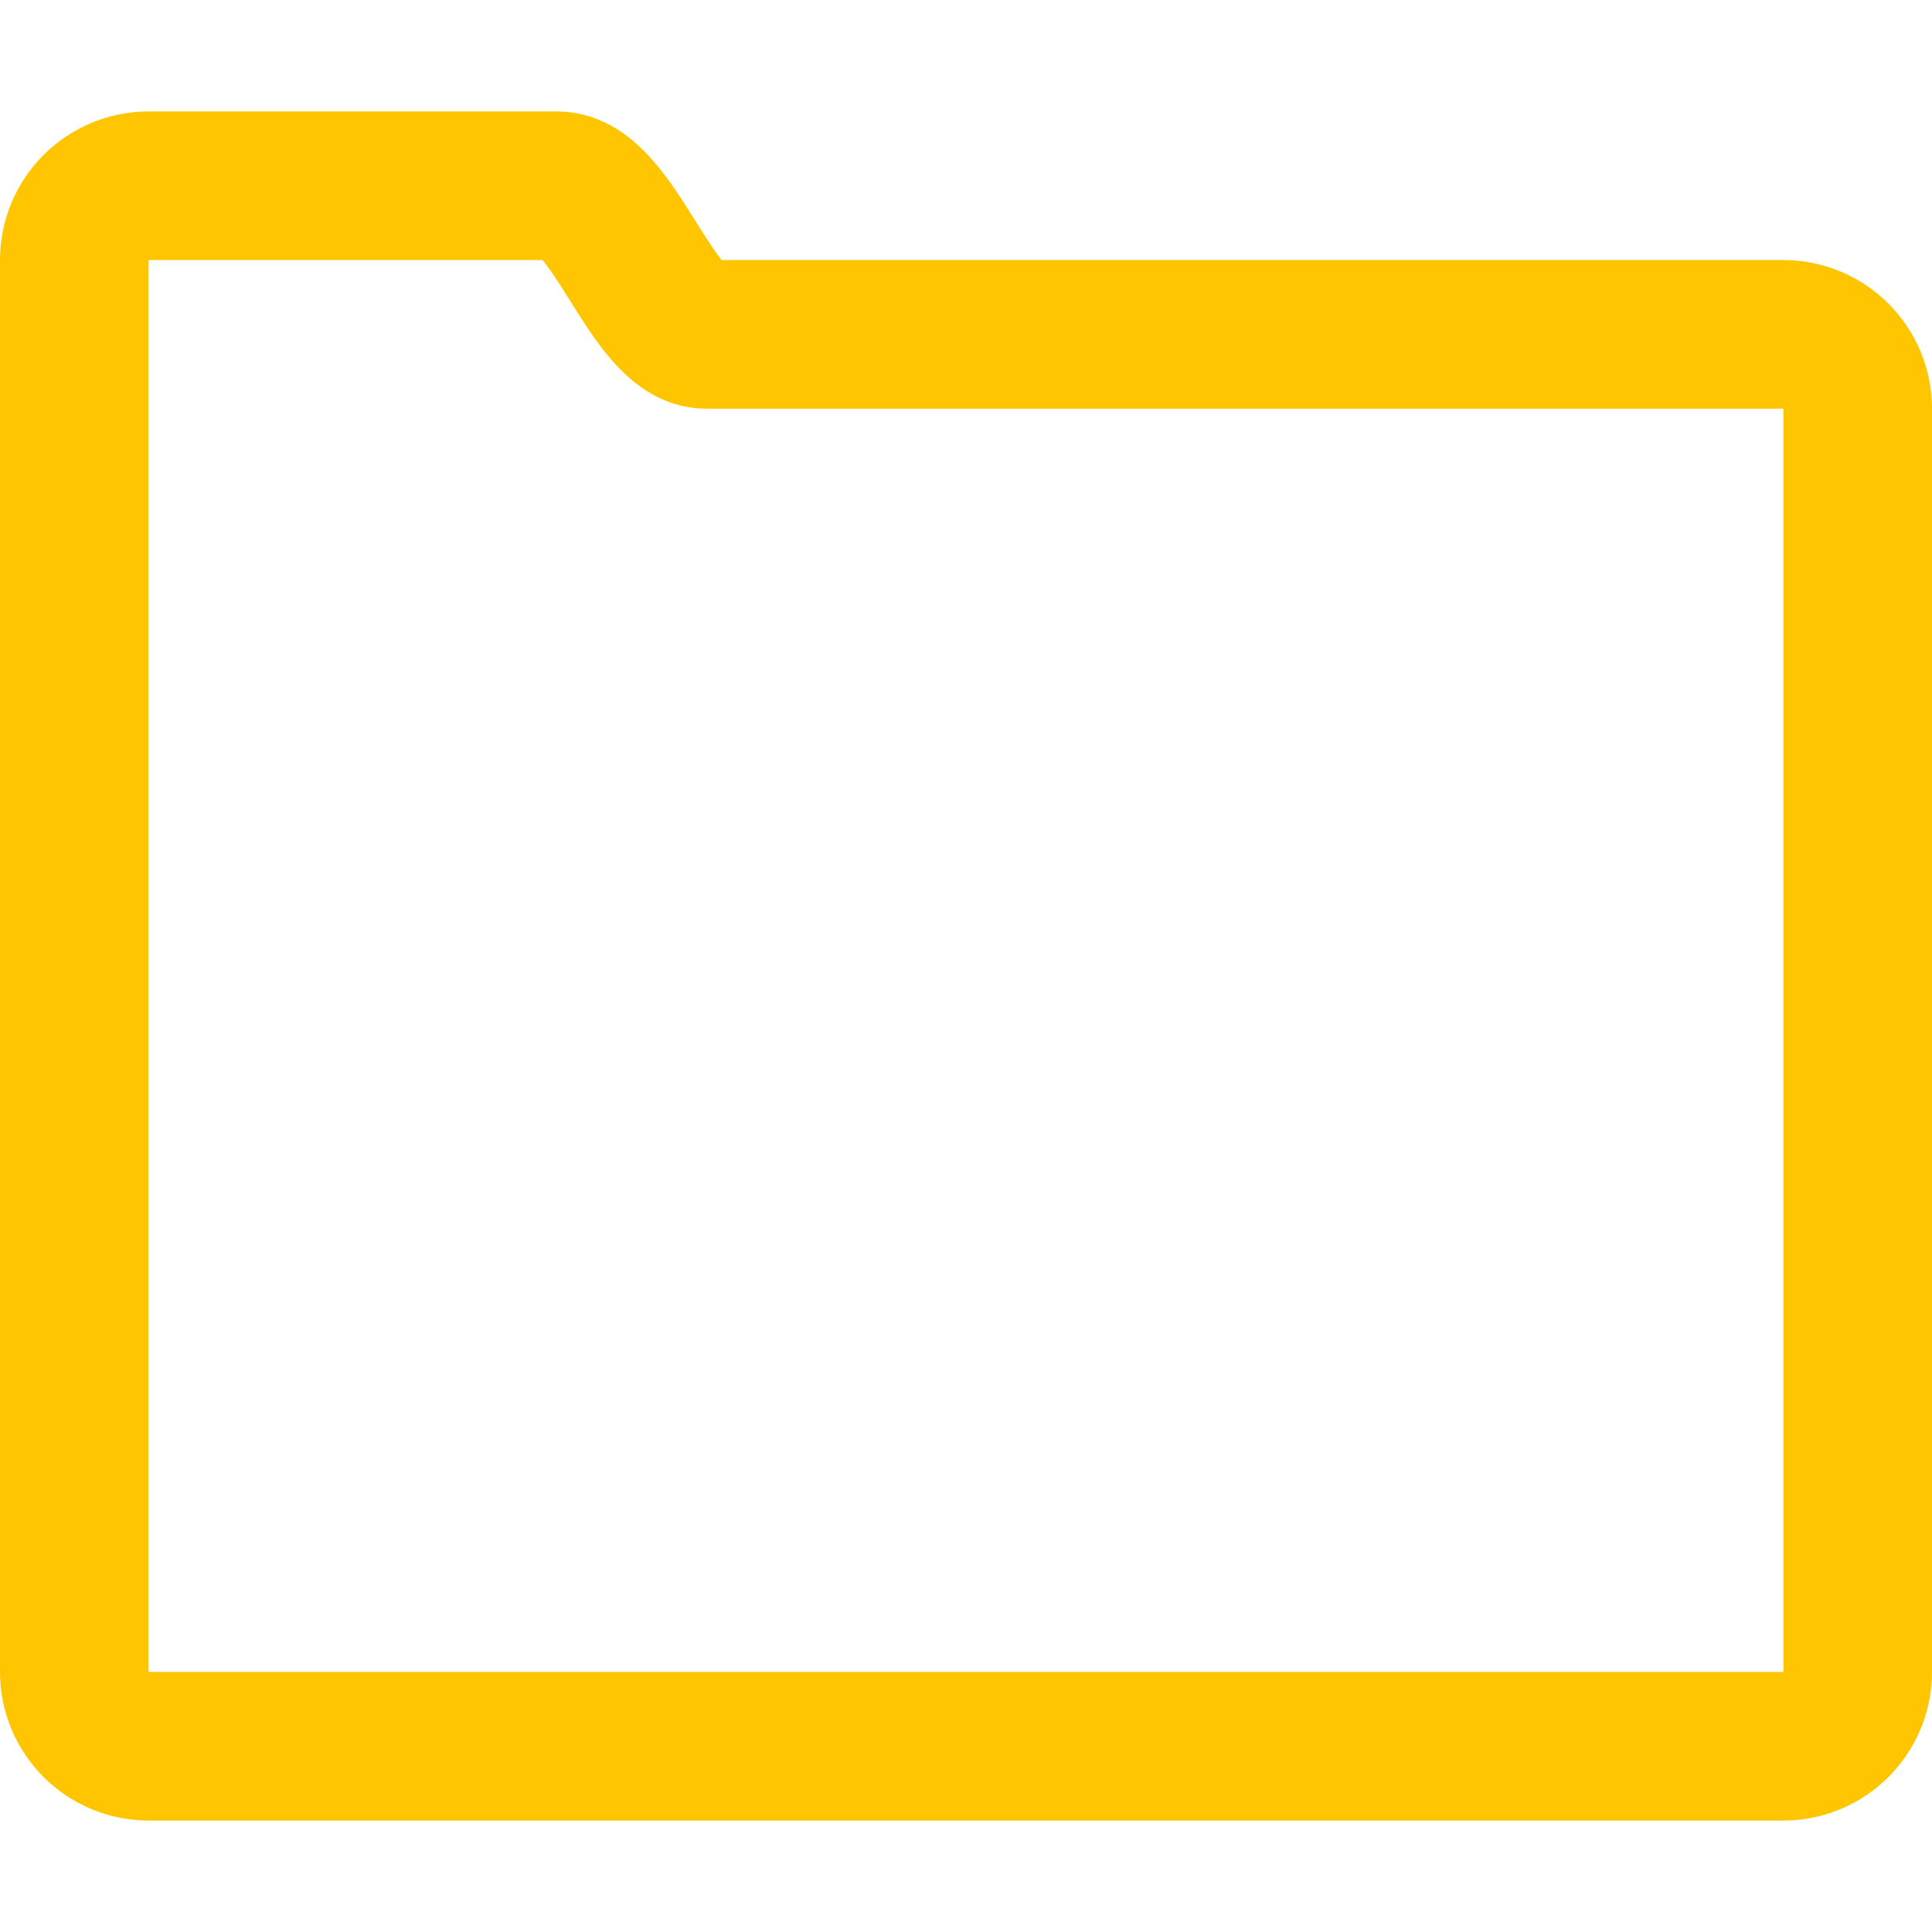
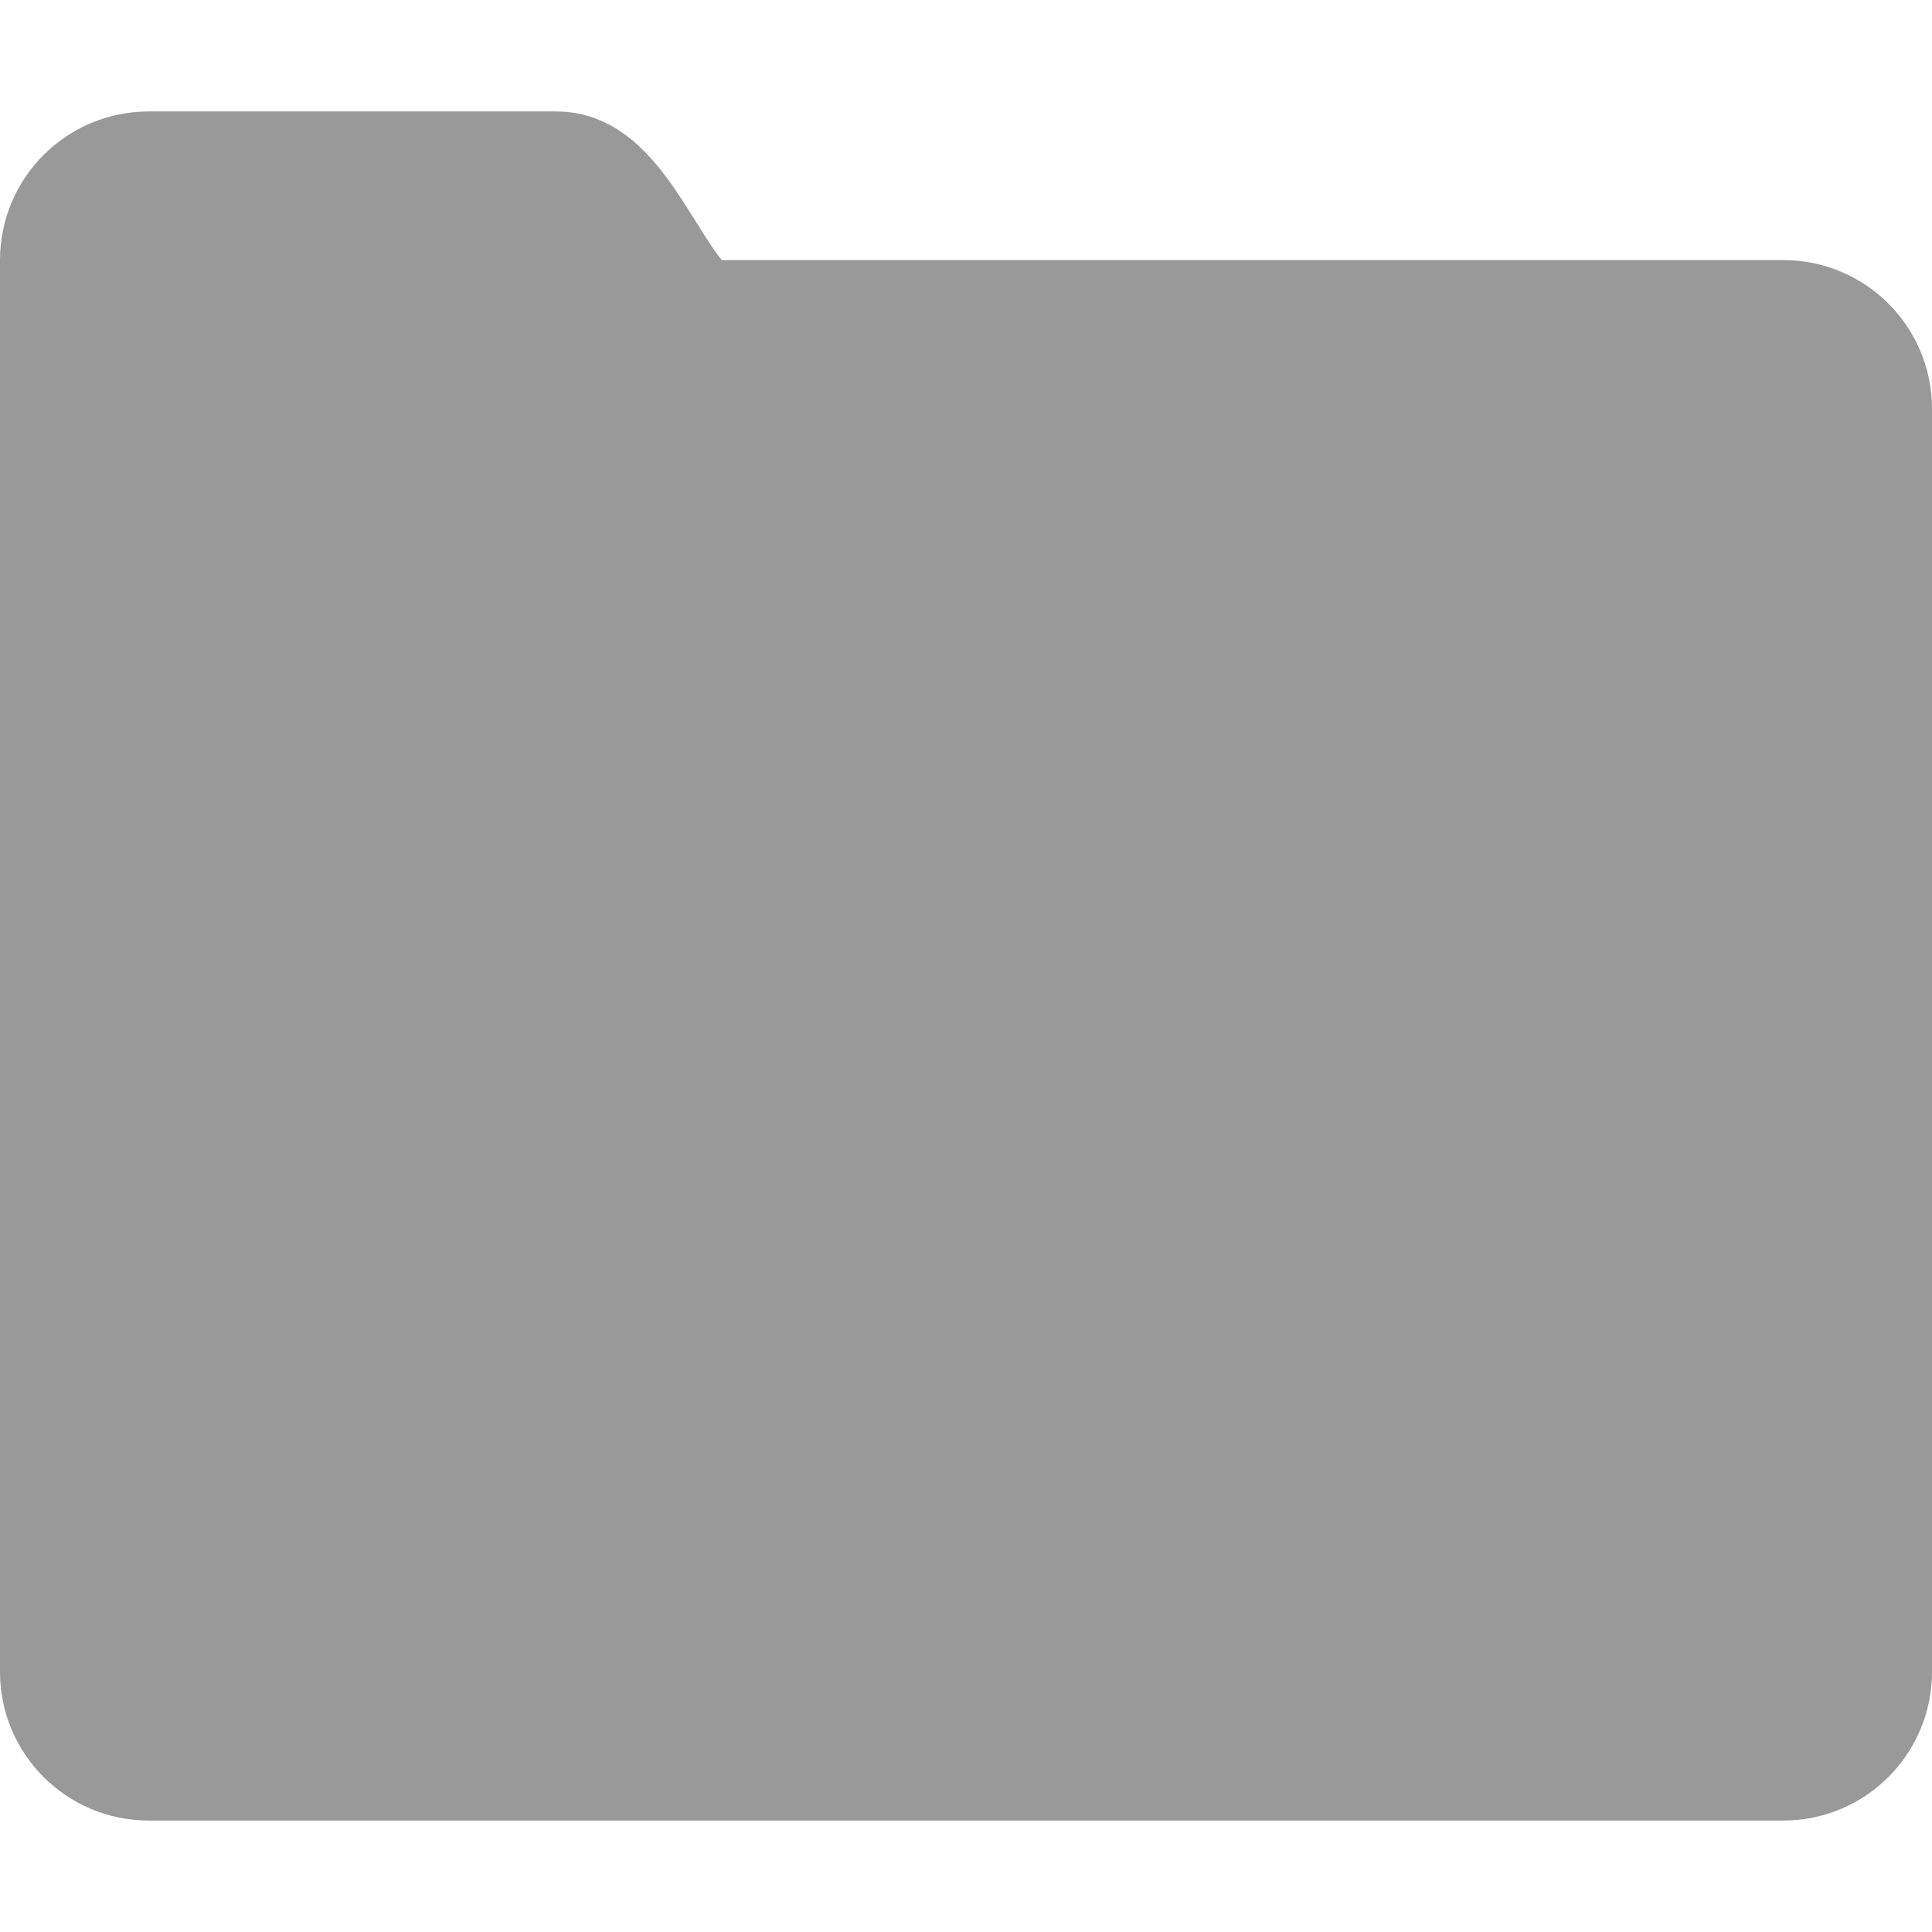
<svg xmlns="http://www.w3.org/2000/svg" enable-background="new 0 0 50 50" height="50px" id="Layer_1" version="1.1" viewBox="0 0 50 50" width="50px" xml:space="preserve">
  <defs id="defs11" />
-   <g id="g817" style="fill:none;stroke:#ffc600;stroke-width:4;stroke-miterlimit:4;stroke-dasharray:none;stroke-opacity:1" transform="matrix(0.9615385,0,0,0.9615385,0.9615385,0.9615385)">
-     <path style="fill:none;fill-opacity:1;stroke:#ffc600;stroke-width:4;stroke-linecap:round;stroke-miterlimit:4;stroke-dasharray:none;stroke-opacity:1" id="path4" stroke-miterlimit="10" d="M 47,8 C 47,8 19.352,8 18,8 16.531,8 15.516,4 14,4 H 3 C 1.896,4 1,4.896 1,6 v 4 30 4 c 0,1.104 0.896,2 2,2 h 44 c 1.104,0 2,-0.896 2,-2 V 10 C 49,8.896 48.104,8 47,8 Z" />
+   <g id="g817" style="fill:#999999;stroke:#999999;stroke-width:4;stroke-miterlimit:4;stroke-dasharray:none;stroke-opacity:1;fill-opacity:1" transform="matrix(0.9615385,0,0,0.9615385,0.9615385,0.9615385)">
+     <path style="fill:#999999;fill-opacity:1;stroke:#999999;stroke-width:4;stroke-linecap:round;stroke-miterlimit:4;stroke-dasharray:none;stroke-opacity:1" id="path4" stroke-miterlimit="10" d="M 47,8 C 47,8 19.352,8 18,8 16.531,8 15.516,4 14,4 H 3 C 1.896,4 1,4.896 1,6 v 4 30 4 c 0,1.104 0.896,2 2,2 h 44 c 1.104,0 2,-0.896 2,-2 V 10 C 49,8.896 48.104,8 47,8 Z" />
  </g>
</svg>
